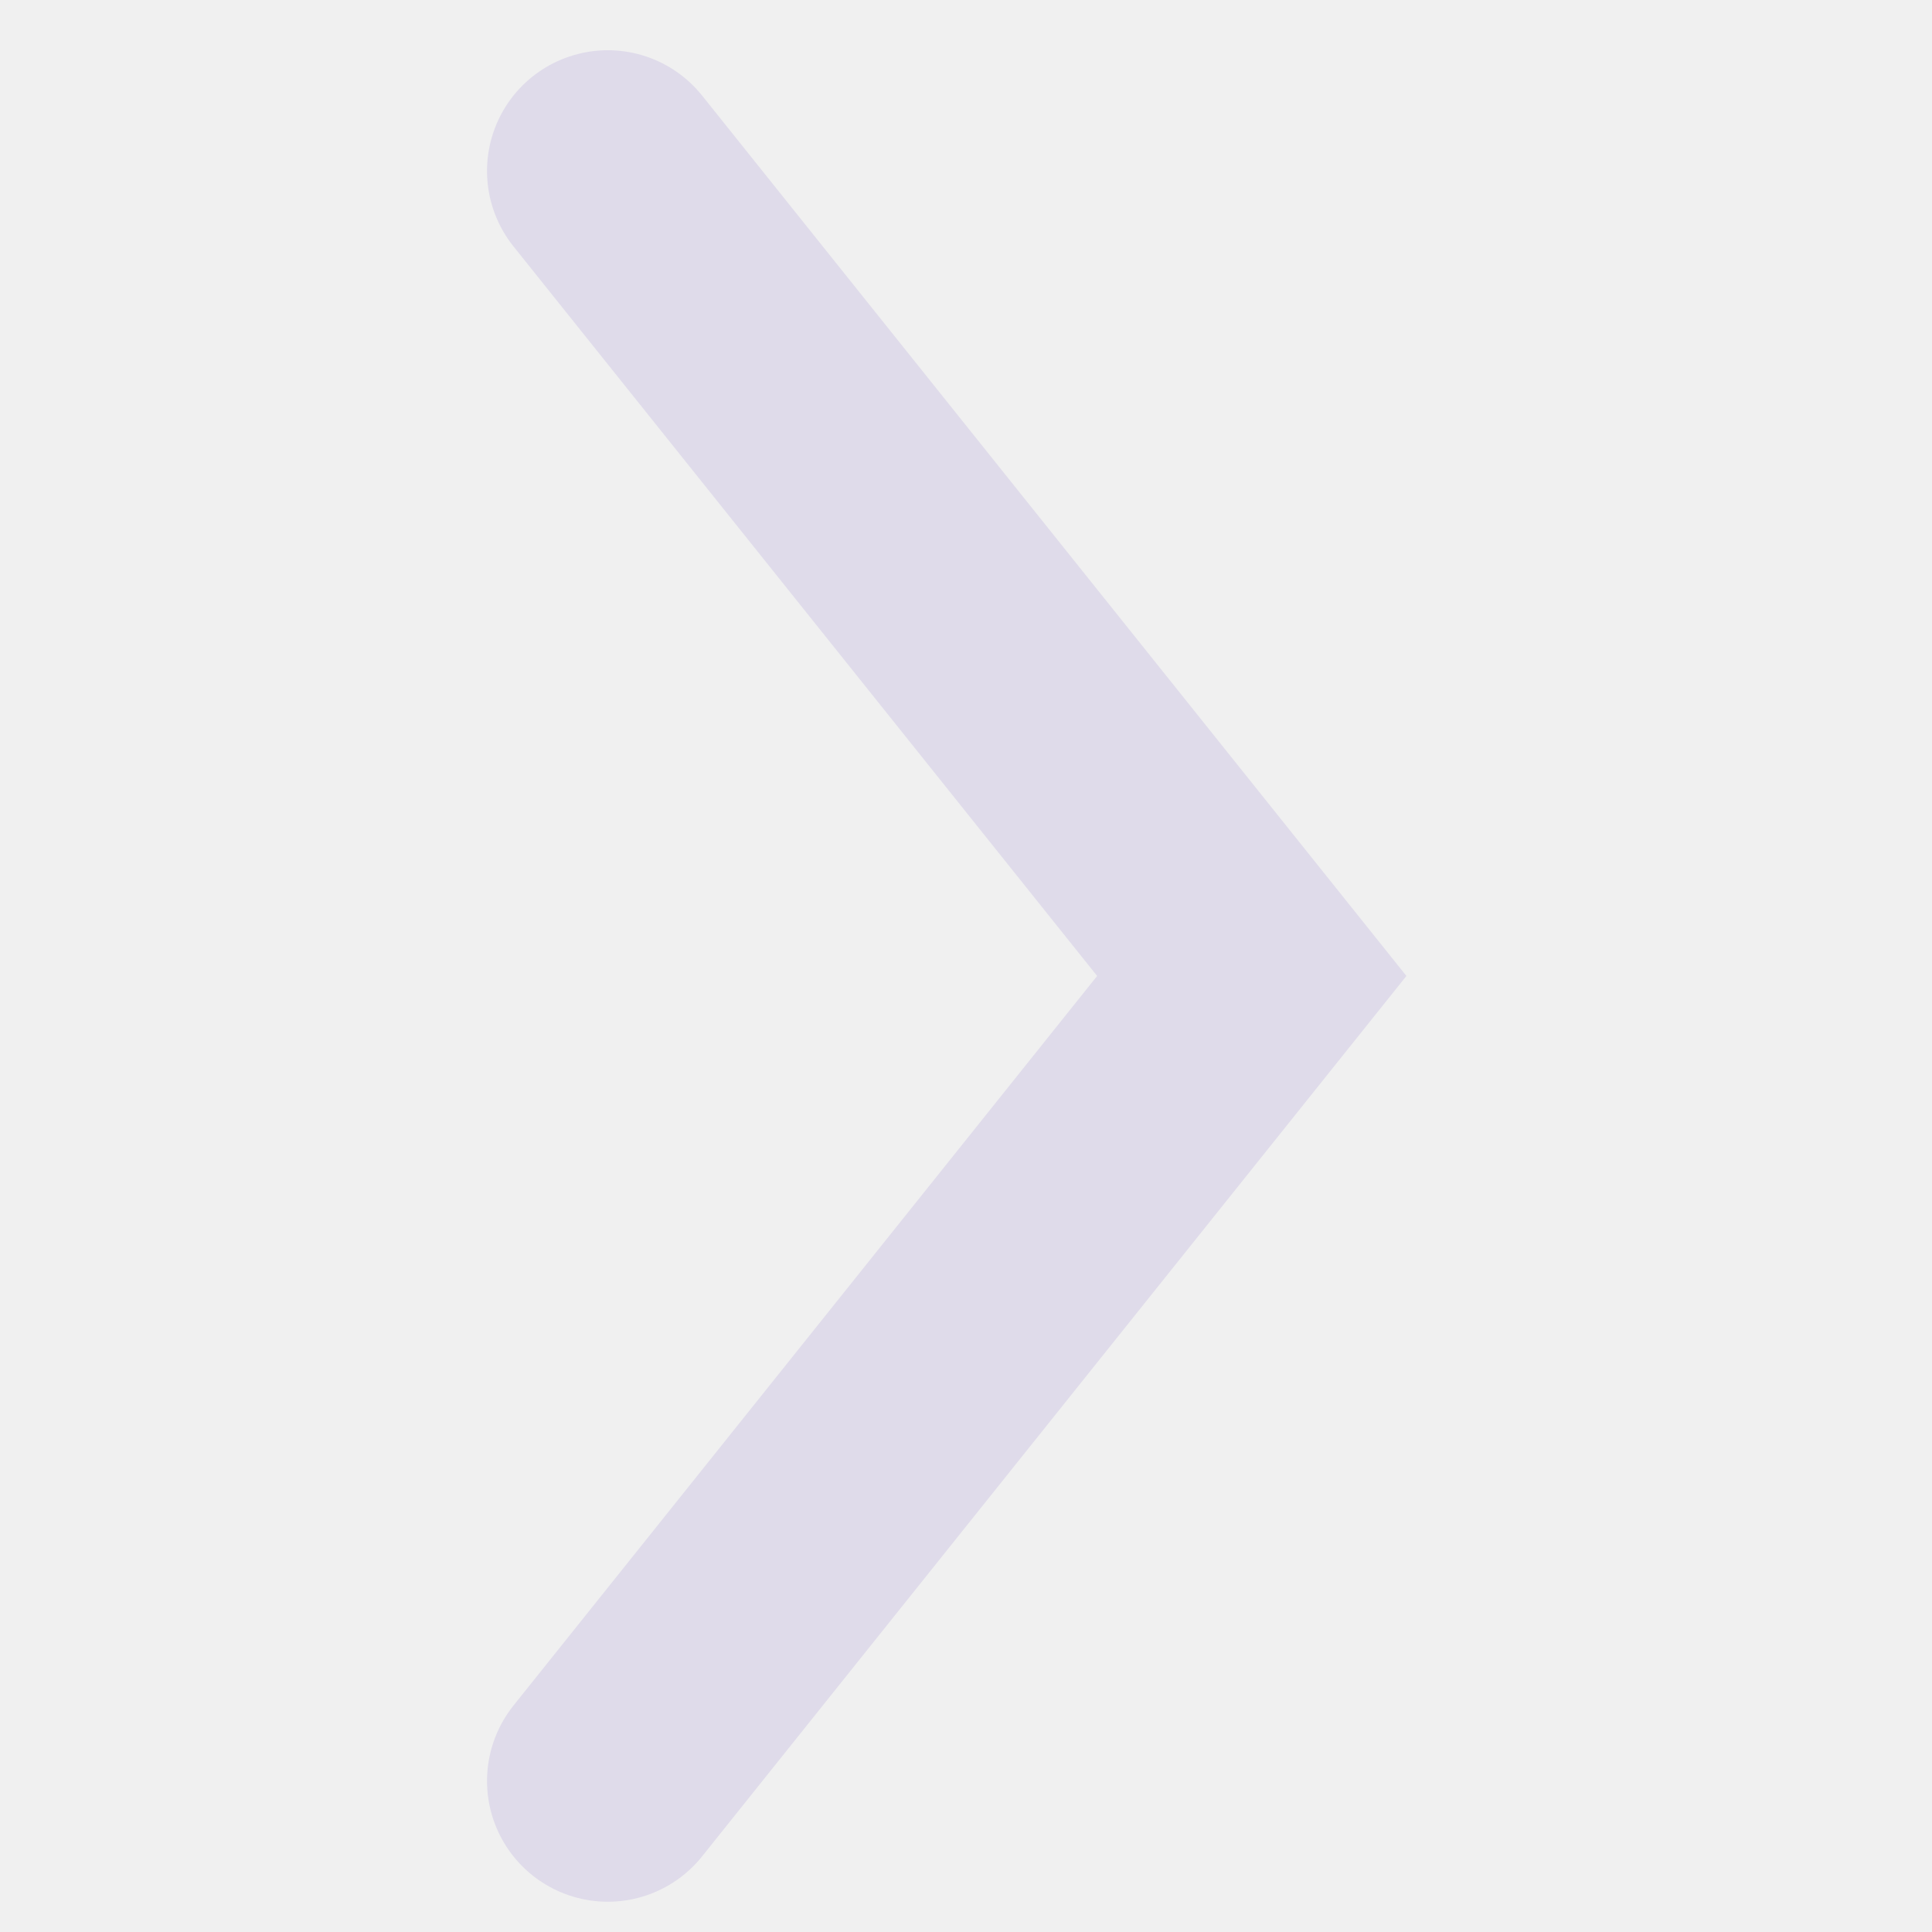
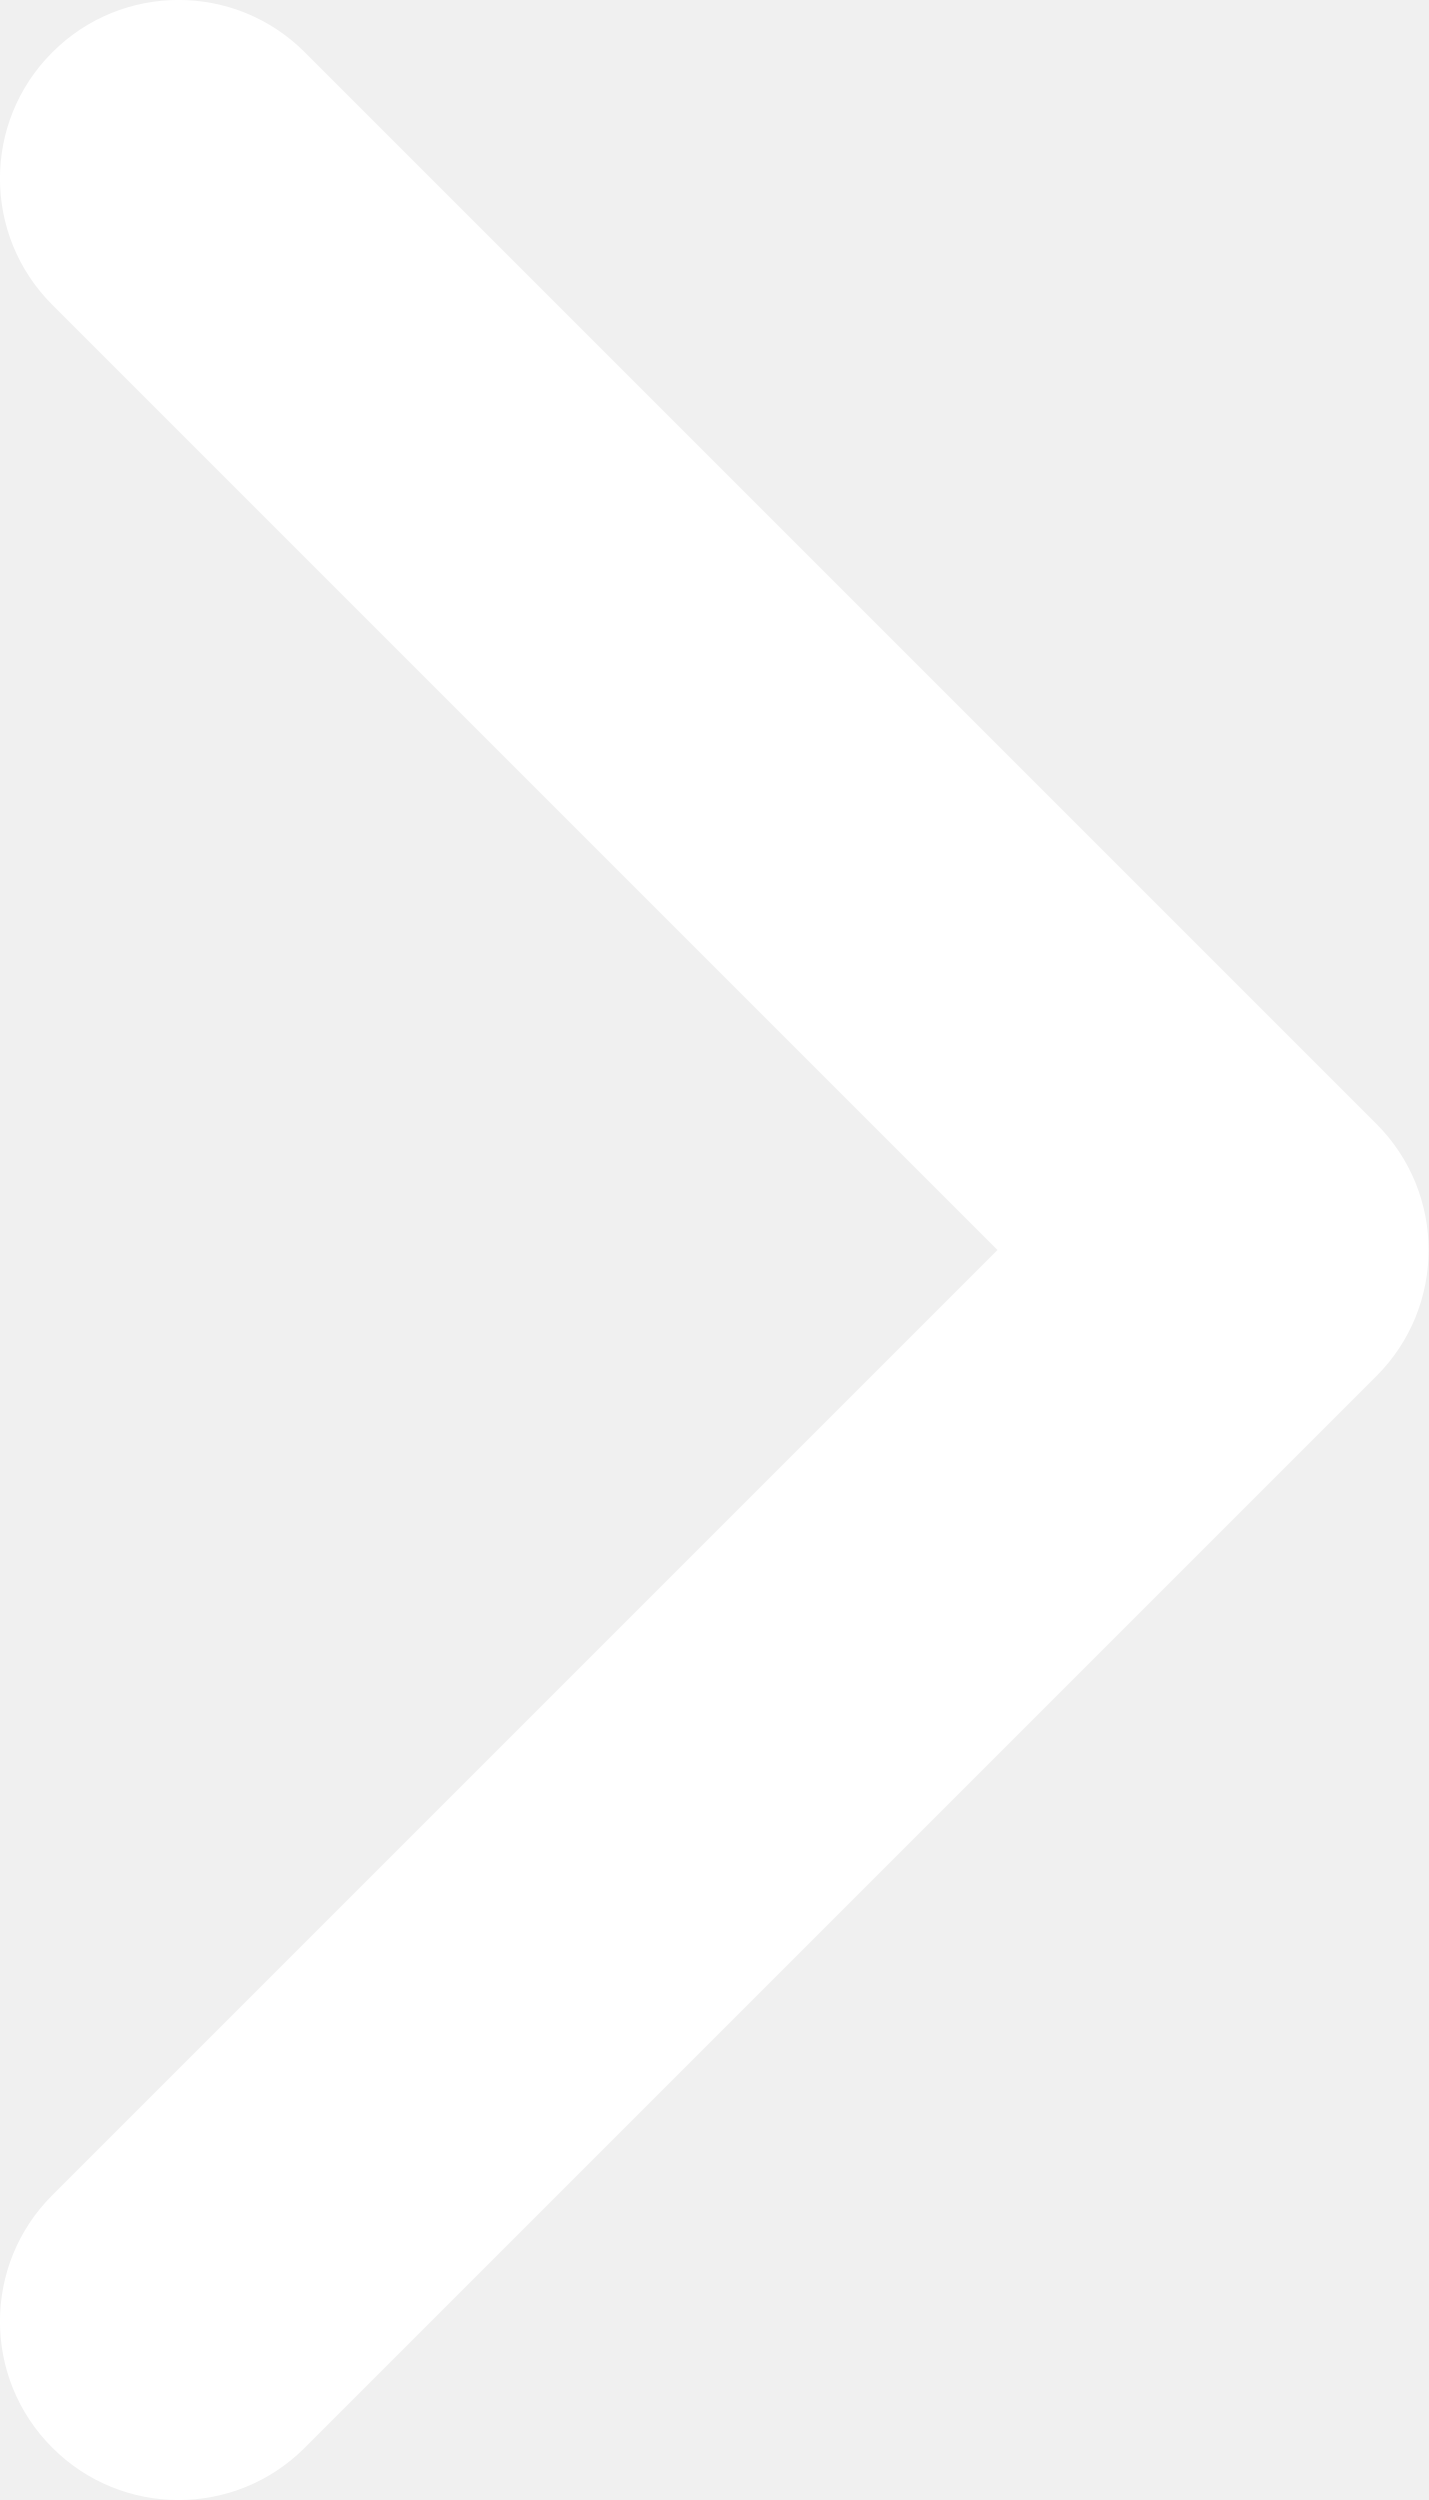
- <svg xmlns="http://www.w3.org/2000/svg" width="20" height="20" viewBox="0 0 6 12" fill="none">
-   <path d="M0.775 11.062L4.775 6.062L0.775 1.062" stroke="#DFDBEA" stroke-width="1.5" stroke-linecap="round" />
+ <svg xmlns="http://www.w3.org/2000/svg" width="8" height="14" viewBox="0 0 8 14" fill="none">
+   <g clip-path="url(#clip0_2681_10192)">
+     <path fill-rule="evenodd" clip-rule="evenodd" d="M7.707 7.707C8.098 7.317 8.098 6.683 7.707 6.293L1.707 0.293C1.317 -0.098 0.683 -0.098 0.293 0.293C-0.098 0.683 -0.098 1.317 0.293 1.707L5.586 7L0.293 12.293C-0.098 12.683 -0.098 13.317 0.293 13.707C0.683 14.098 1.317 14.098 1.707 13.707L7.707 7.707Z" fill="white" />
+   </g>
+   <defs>
+     <clipPath id="clip0_2681_10192">
+       <rect width="8" height="14" fill="white" transform="matrix(-1 0 0 1 8 0)" />
+     </clipPath>
+   </defs>
</svg>
